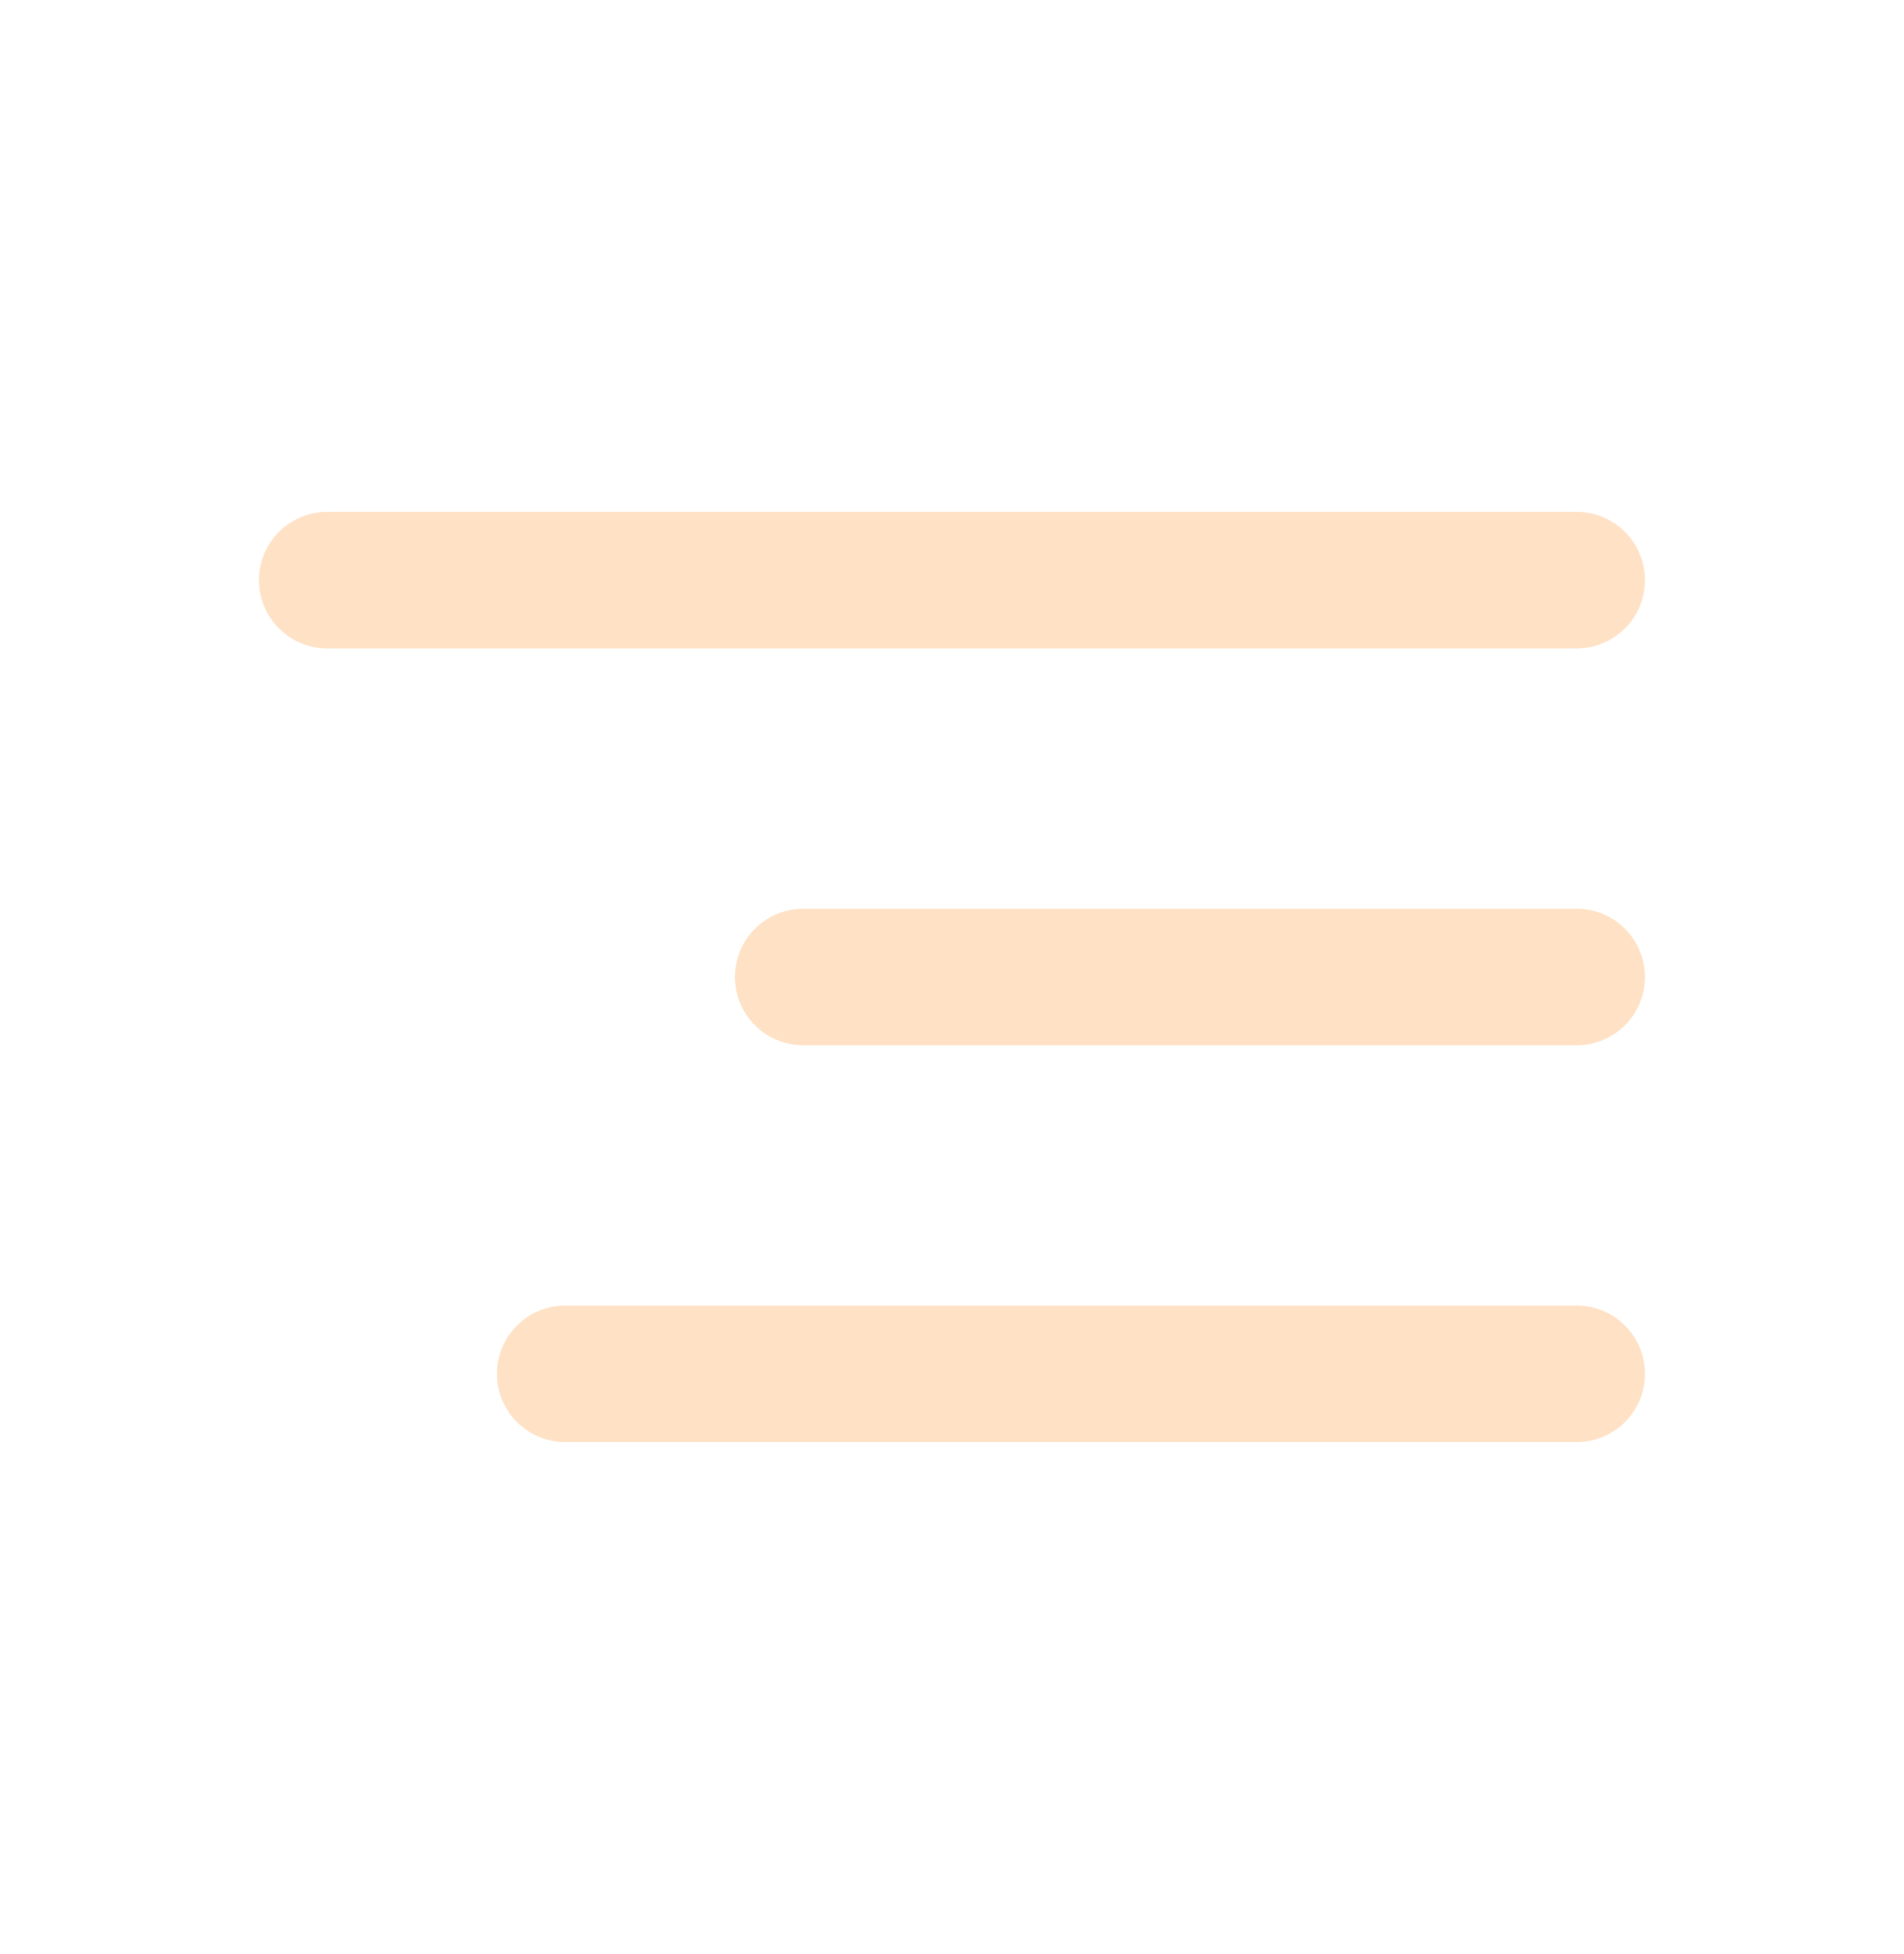
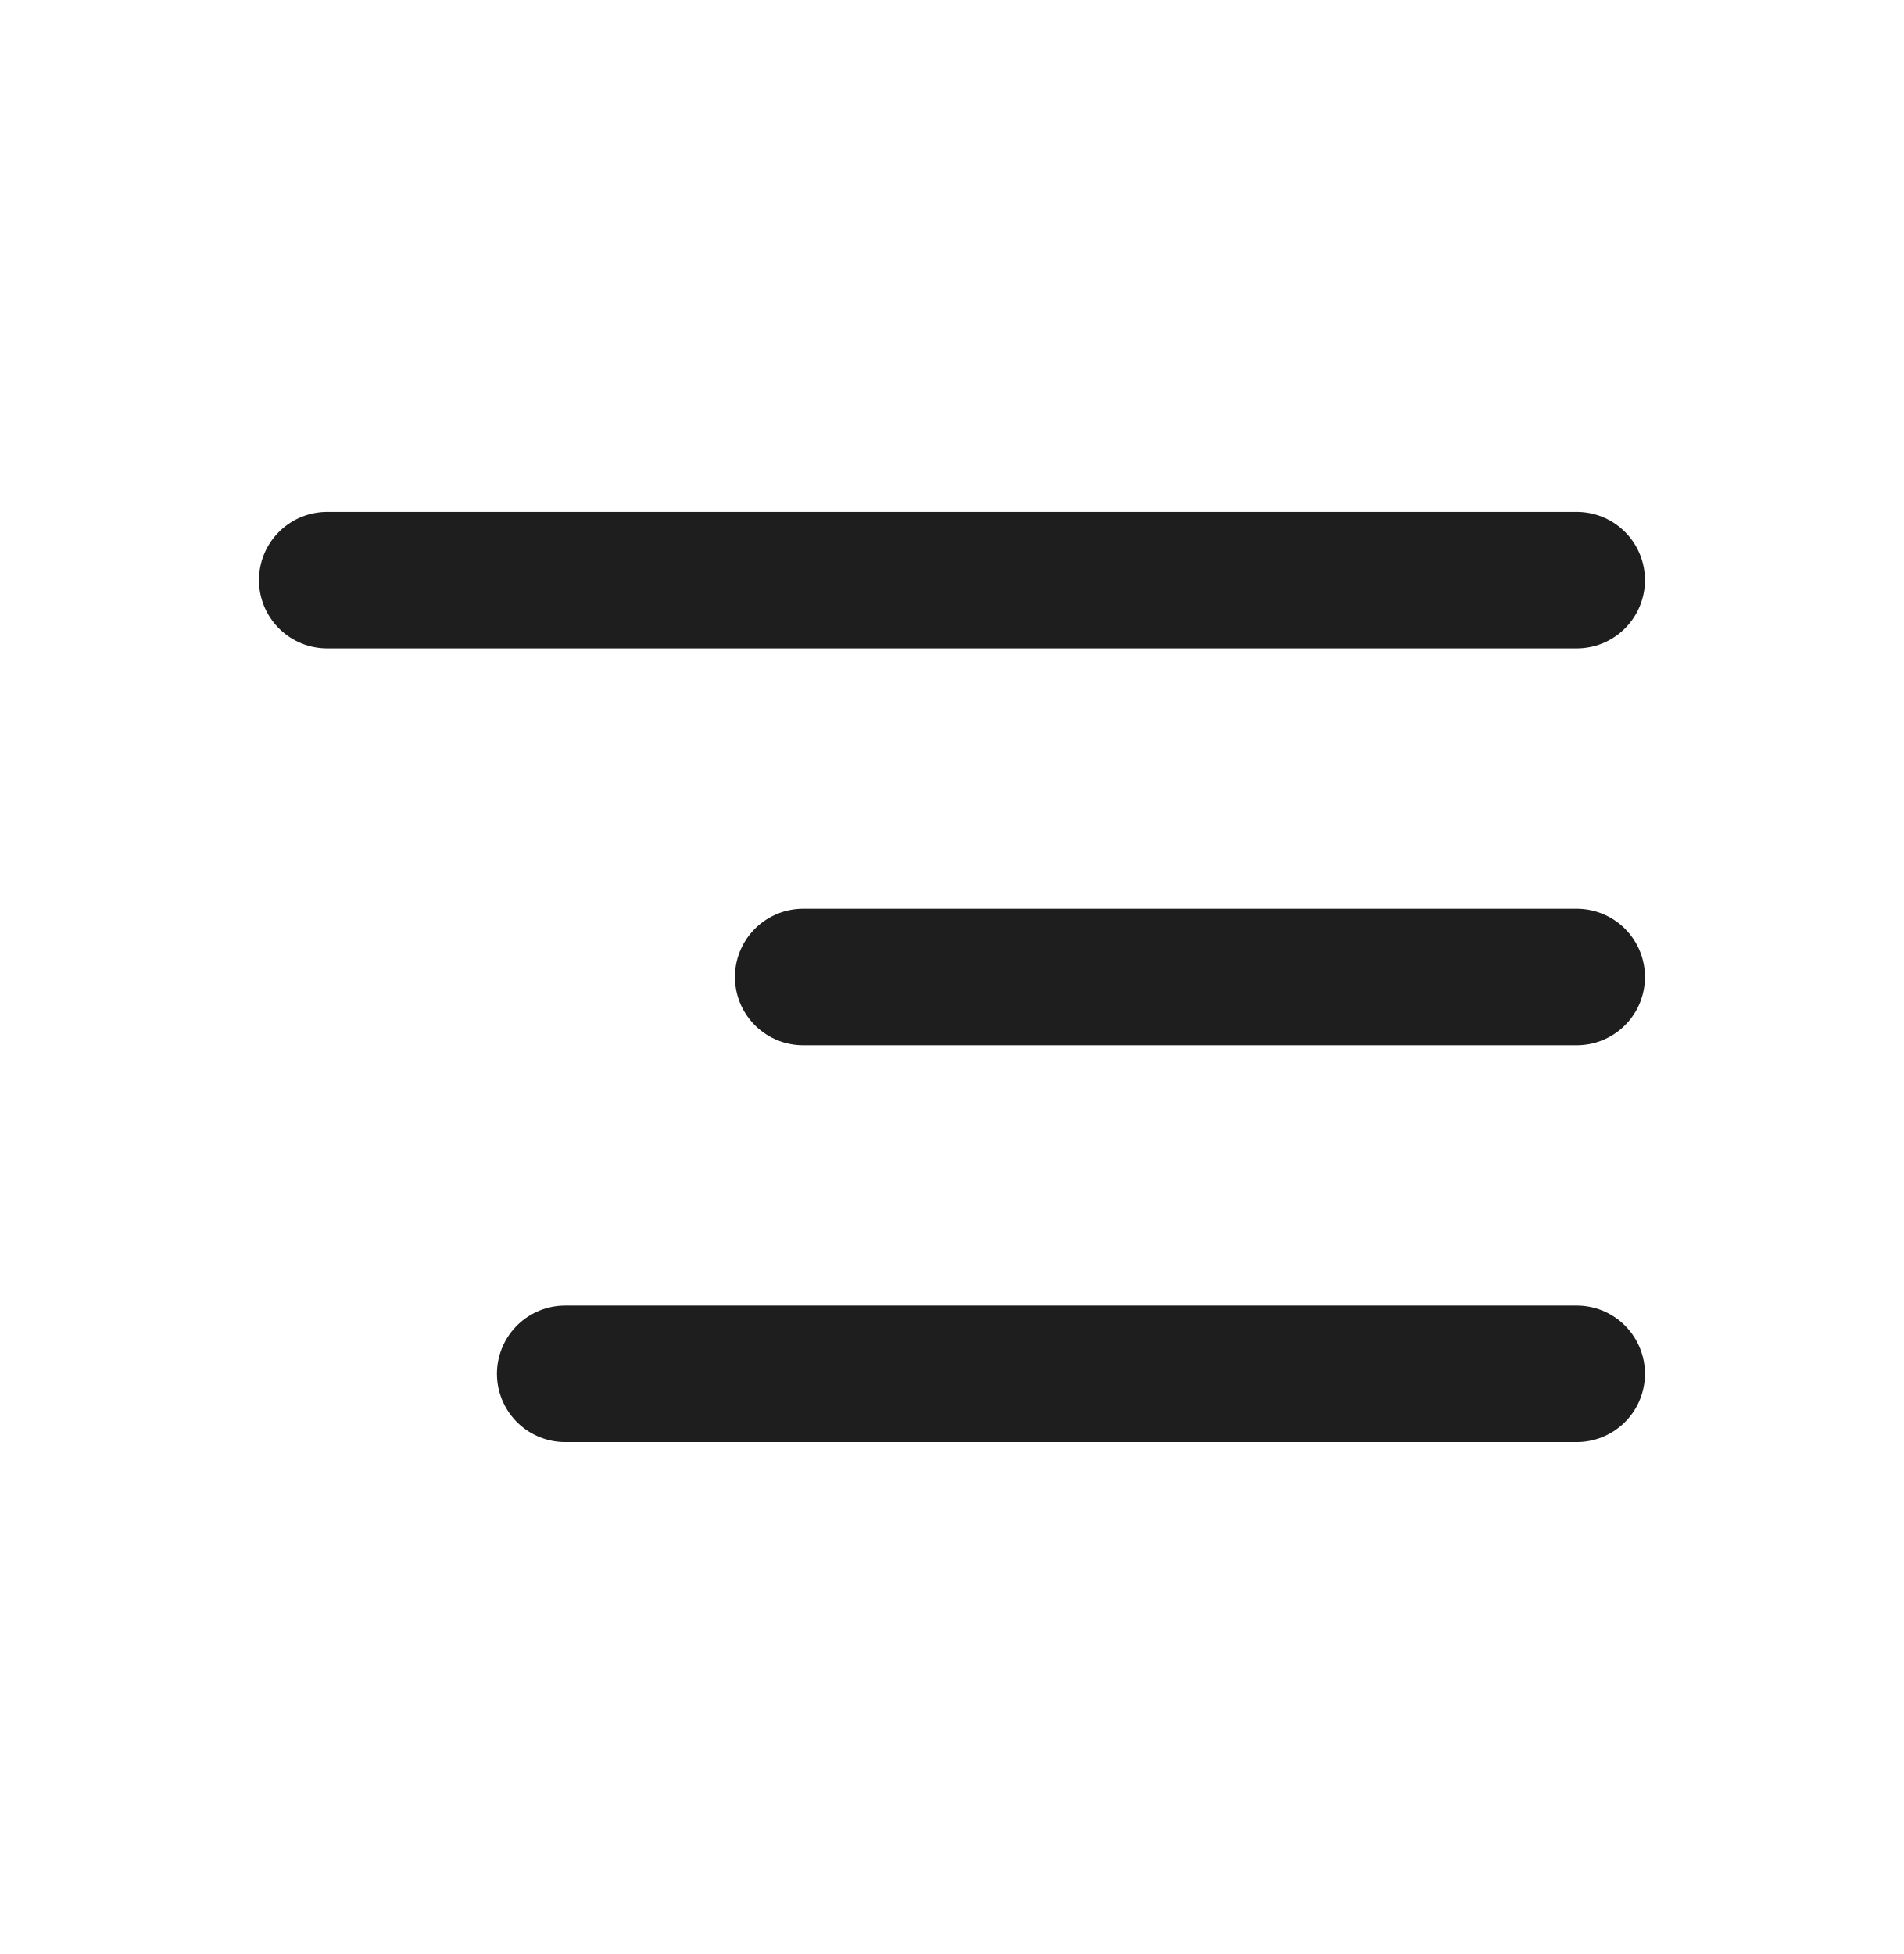
<svg xmlns="http://www.w3.org/2000/svg" width="38" height="39" viewBox="0 0 38 39" fill="none">
-   <path d="M31.469 11.579H6.531" stroke="#FFE1C5" stroke-width="2.725" stroke-miterlimit="10" stroke-linecap="round" />
-   <path d="M31.469 19.5H16.031" stroke="#FFE1C5" stroke-width="2.725" stroke-miterlimit="10" stroke-linecap="round" />
-   <path d="M31.469 27.42H11.281" stroke="#FFE1C5" stroke-width="2.725" stroke-miterlimit="10" stroke-linecap="round" />
+   <path d="M31.469 11.579H6.531" stroke="#1E1E1E" stroke-width="2.725" stroke-miterlimit="10" stroke-linecap="round" />
+   <path d="M31.469 19.5H16.031" stroke="#1E1E1E" stroke-width="2.725" stroke-miterlimit="10" stroke-linecap="round" />
+   <path d="M31.469 27.42H11.281" stroke="#1E1E1E" stroke-width="2.725" stroke-miterlimit="10" stroke-linecap="round" />
</svg>
